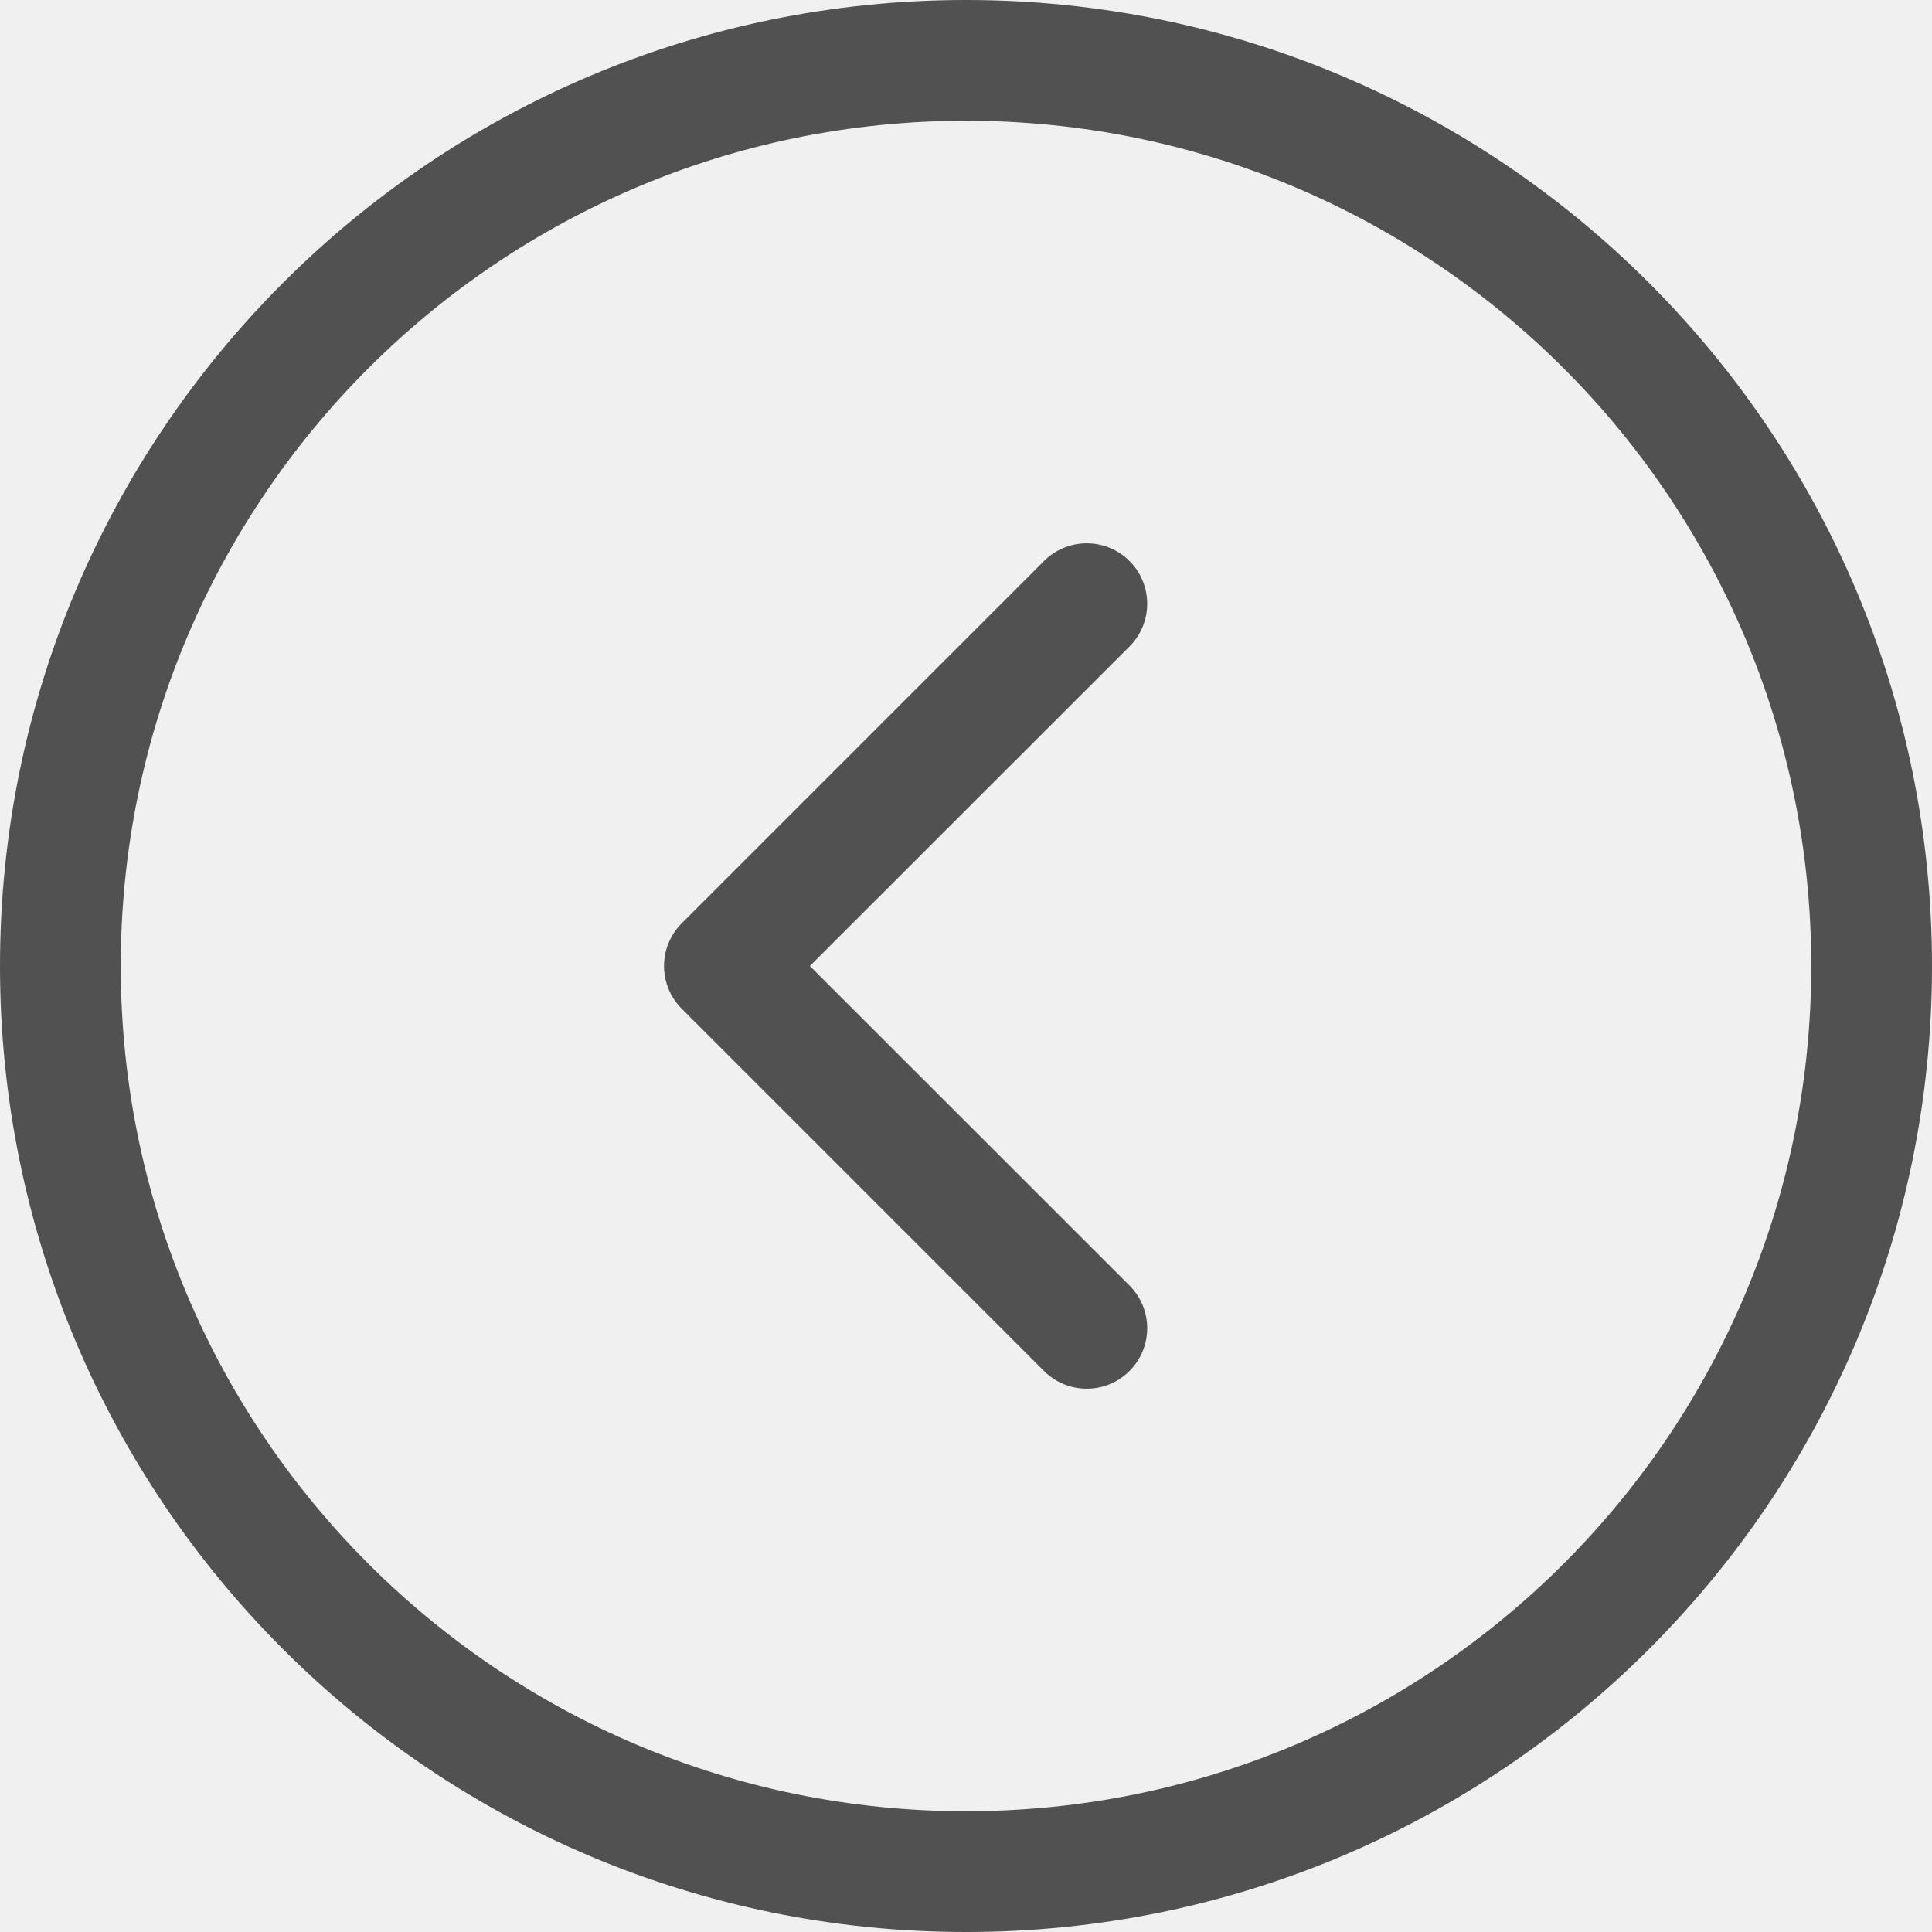
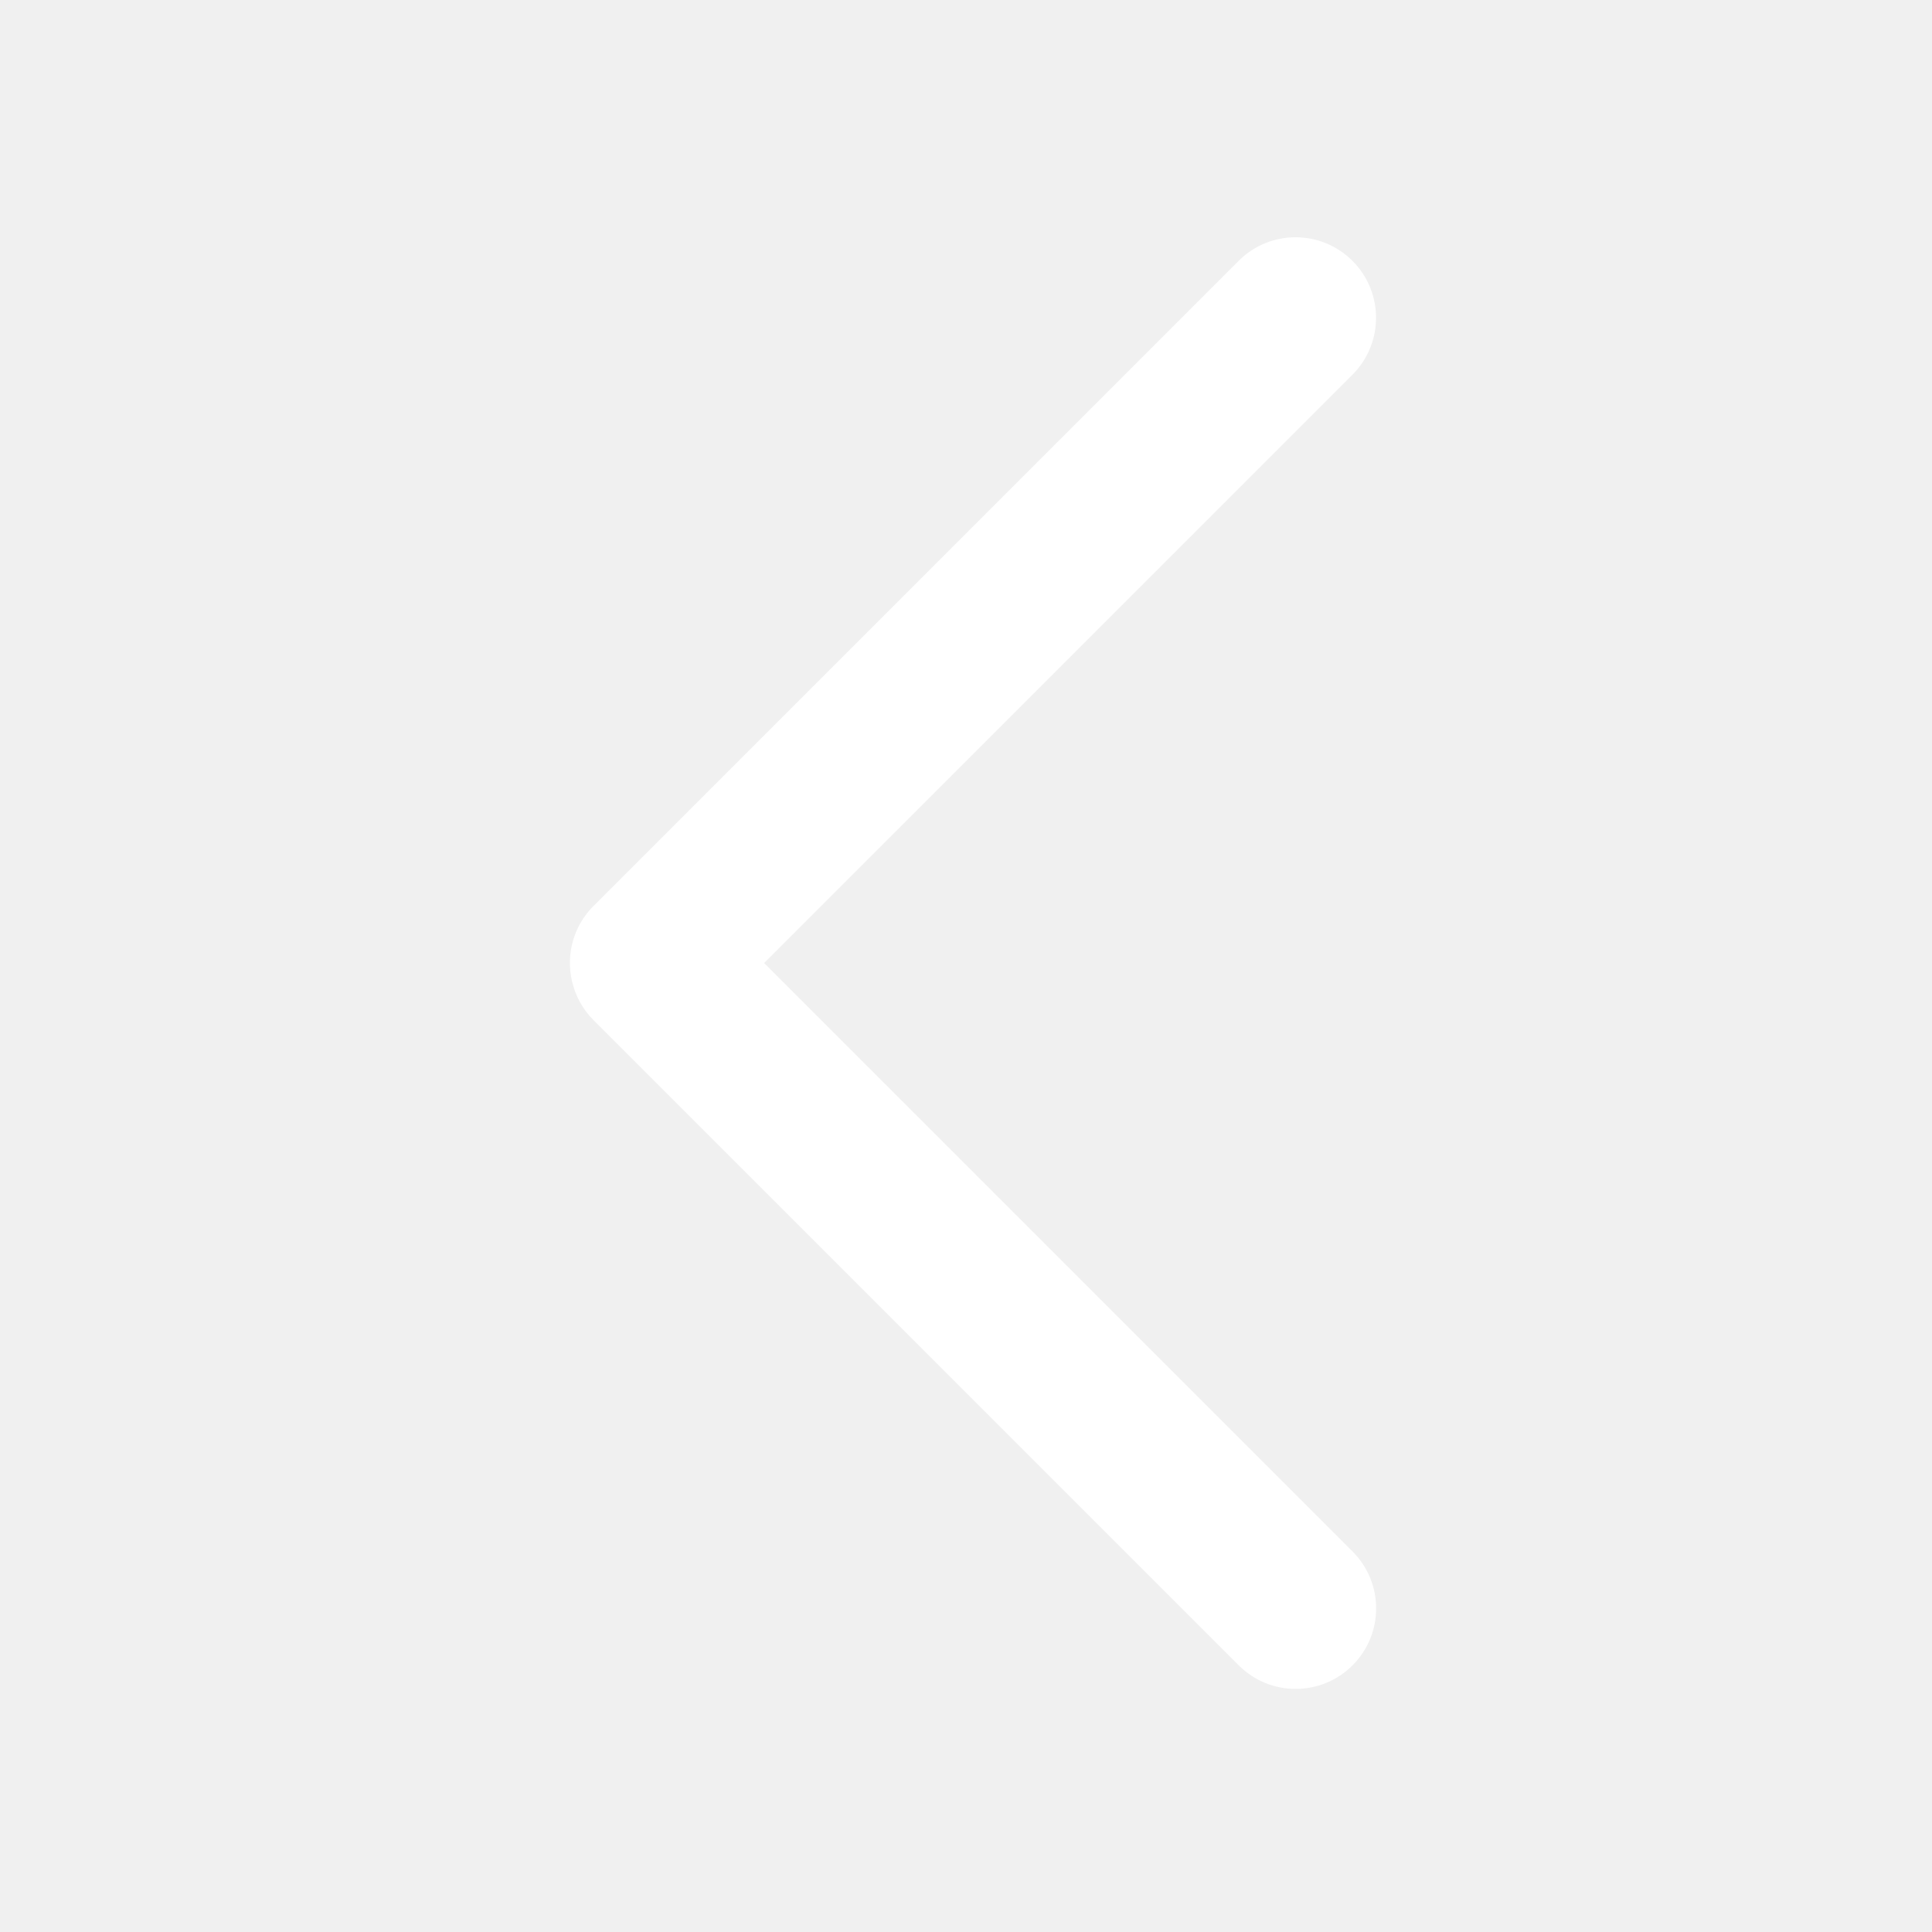
- <svg xmlns="http://www.w3.org/2000/svg" t="1703475242646" class="icon" viewBox="0 0 1024 1024" version="1.1" p-id="5964" width="20" height="20">
-   <path d="M598.656 681.344a32 32 0 0 1-45.312 45.312l-192-192a32 32 0 0 1 0-45.312l192-192a32 32 0 1 1 45.312 45.312L429.248 512l169.408 169.344zM512 1024A512 512 0 1 1 512 0a512 512 0 0 1 0 1024z m0-64A448 448 0 1 0 512 64a448 448 0 0 0 0 896z" fill="#515151" p-id="5965" />
+ <svg xmlns="http://www.w3.org/2000/svg" t="1713368496198" class="icon" viewBox="0 0 1024 1024" version="1.1" p-id="3876" width="18" height="18">
+   <path d="M303.221 520.228c-3.297-13.923 0.484-29.183 11.345-40.044l341.926-341.926c16.662-16.663 43.677-16.663 60.339 0s16.663 43.678 0 60.34L404.996 510.433l311.884 311.884c16.663 16.663 16.663 43.678 0 60.34s-43.678 16.663-60.34 0L314.615 540.731a42.467 42.467 0 0 1-11.394-20.504z" fill="#ffffff" p-id="3877" />
</svg>
